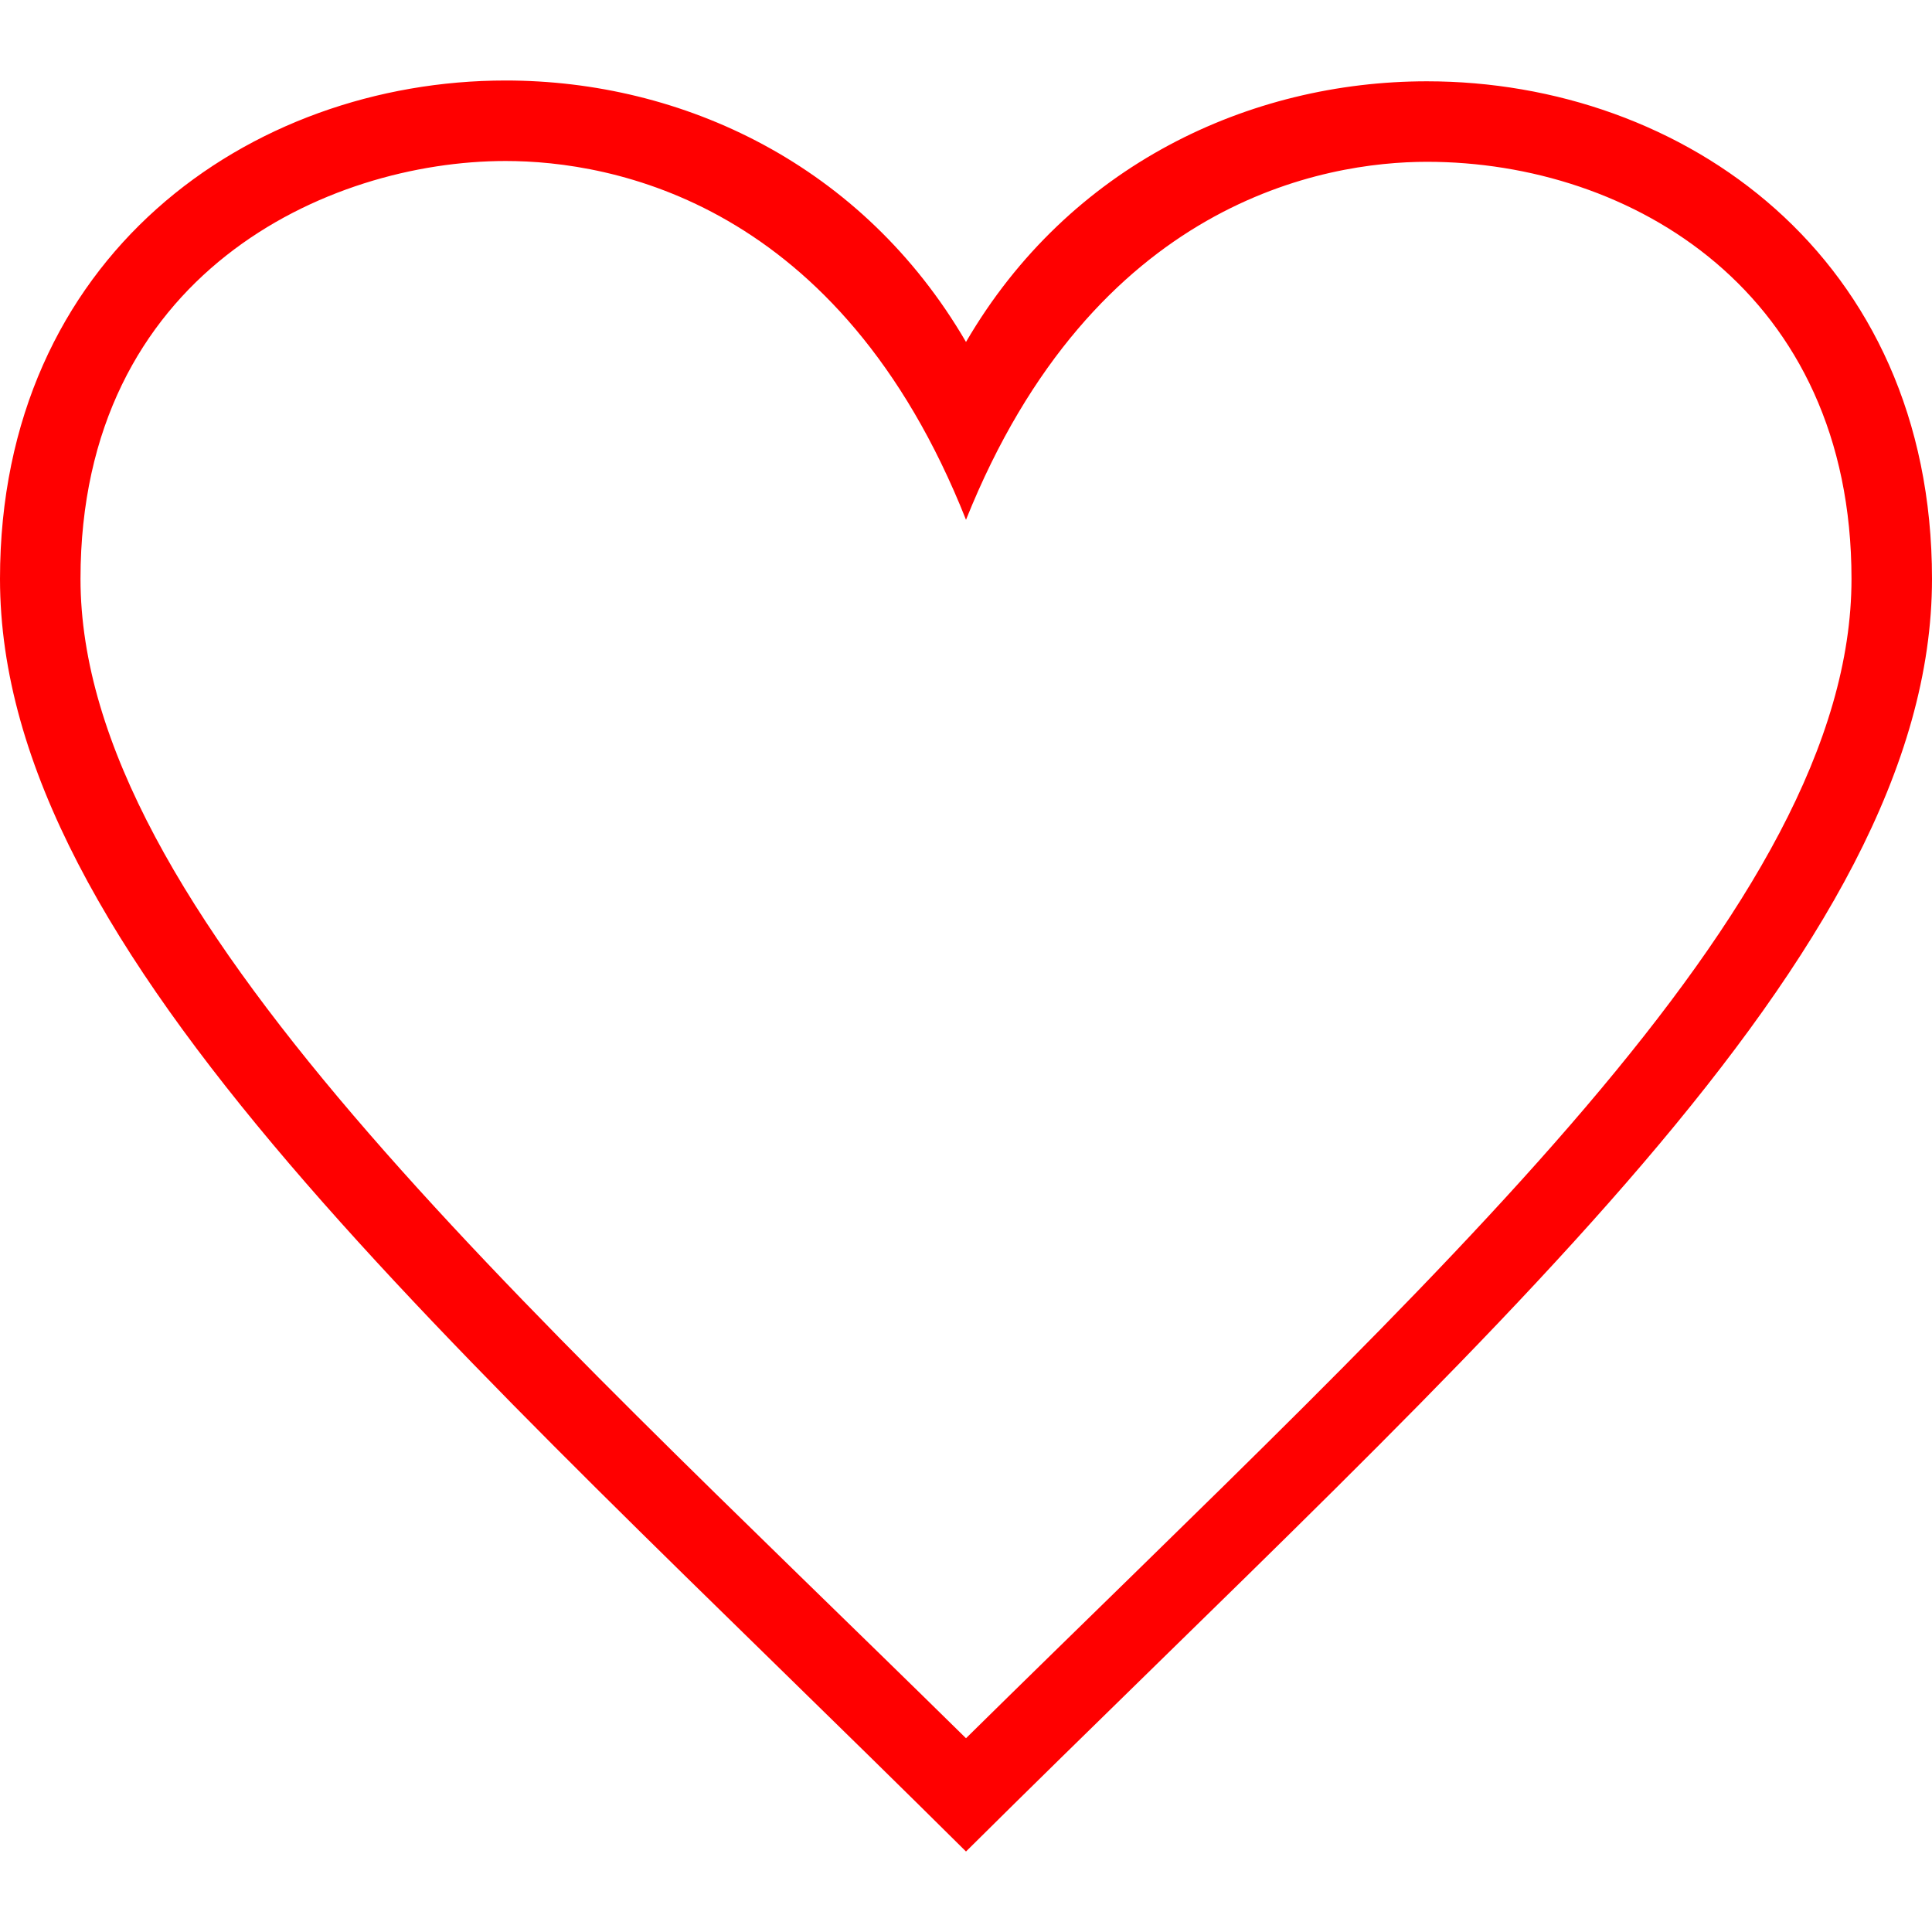
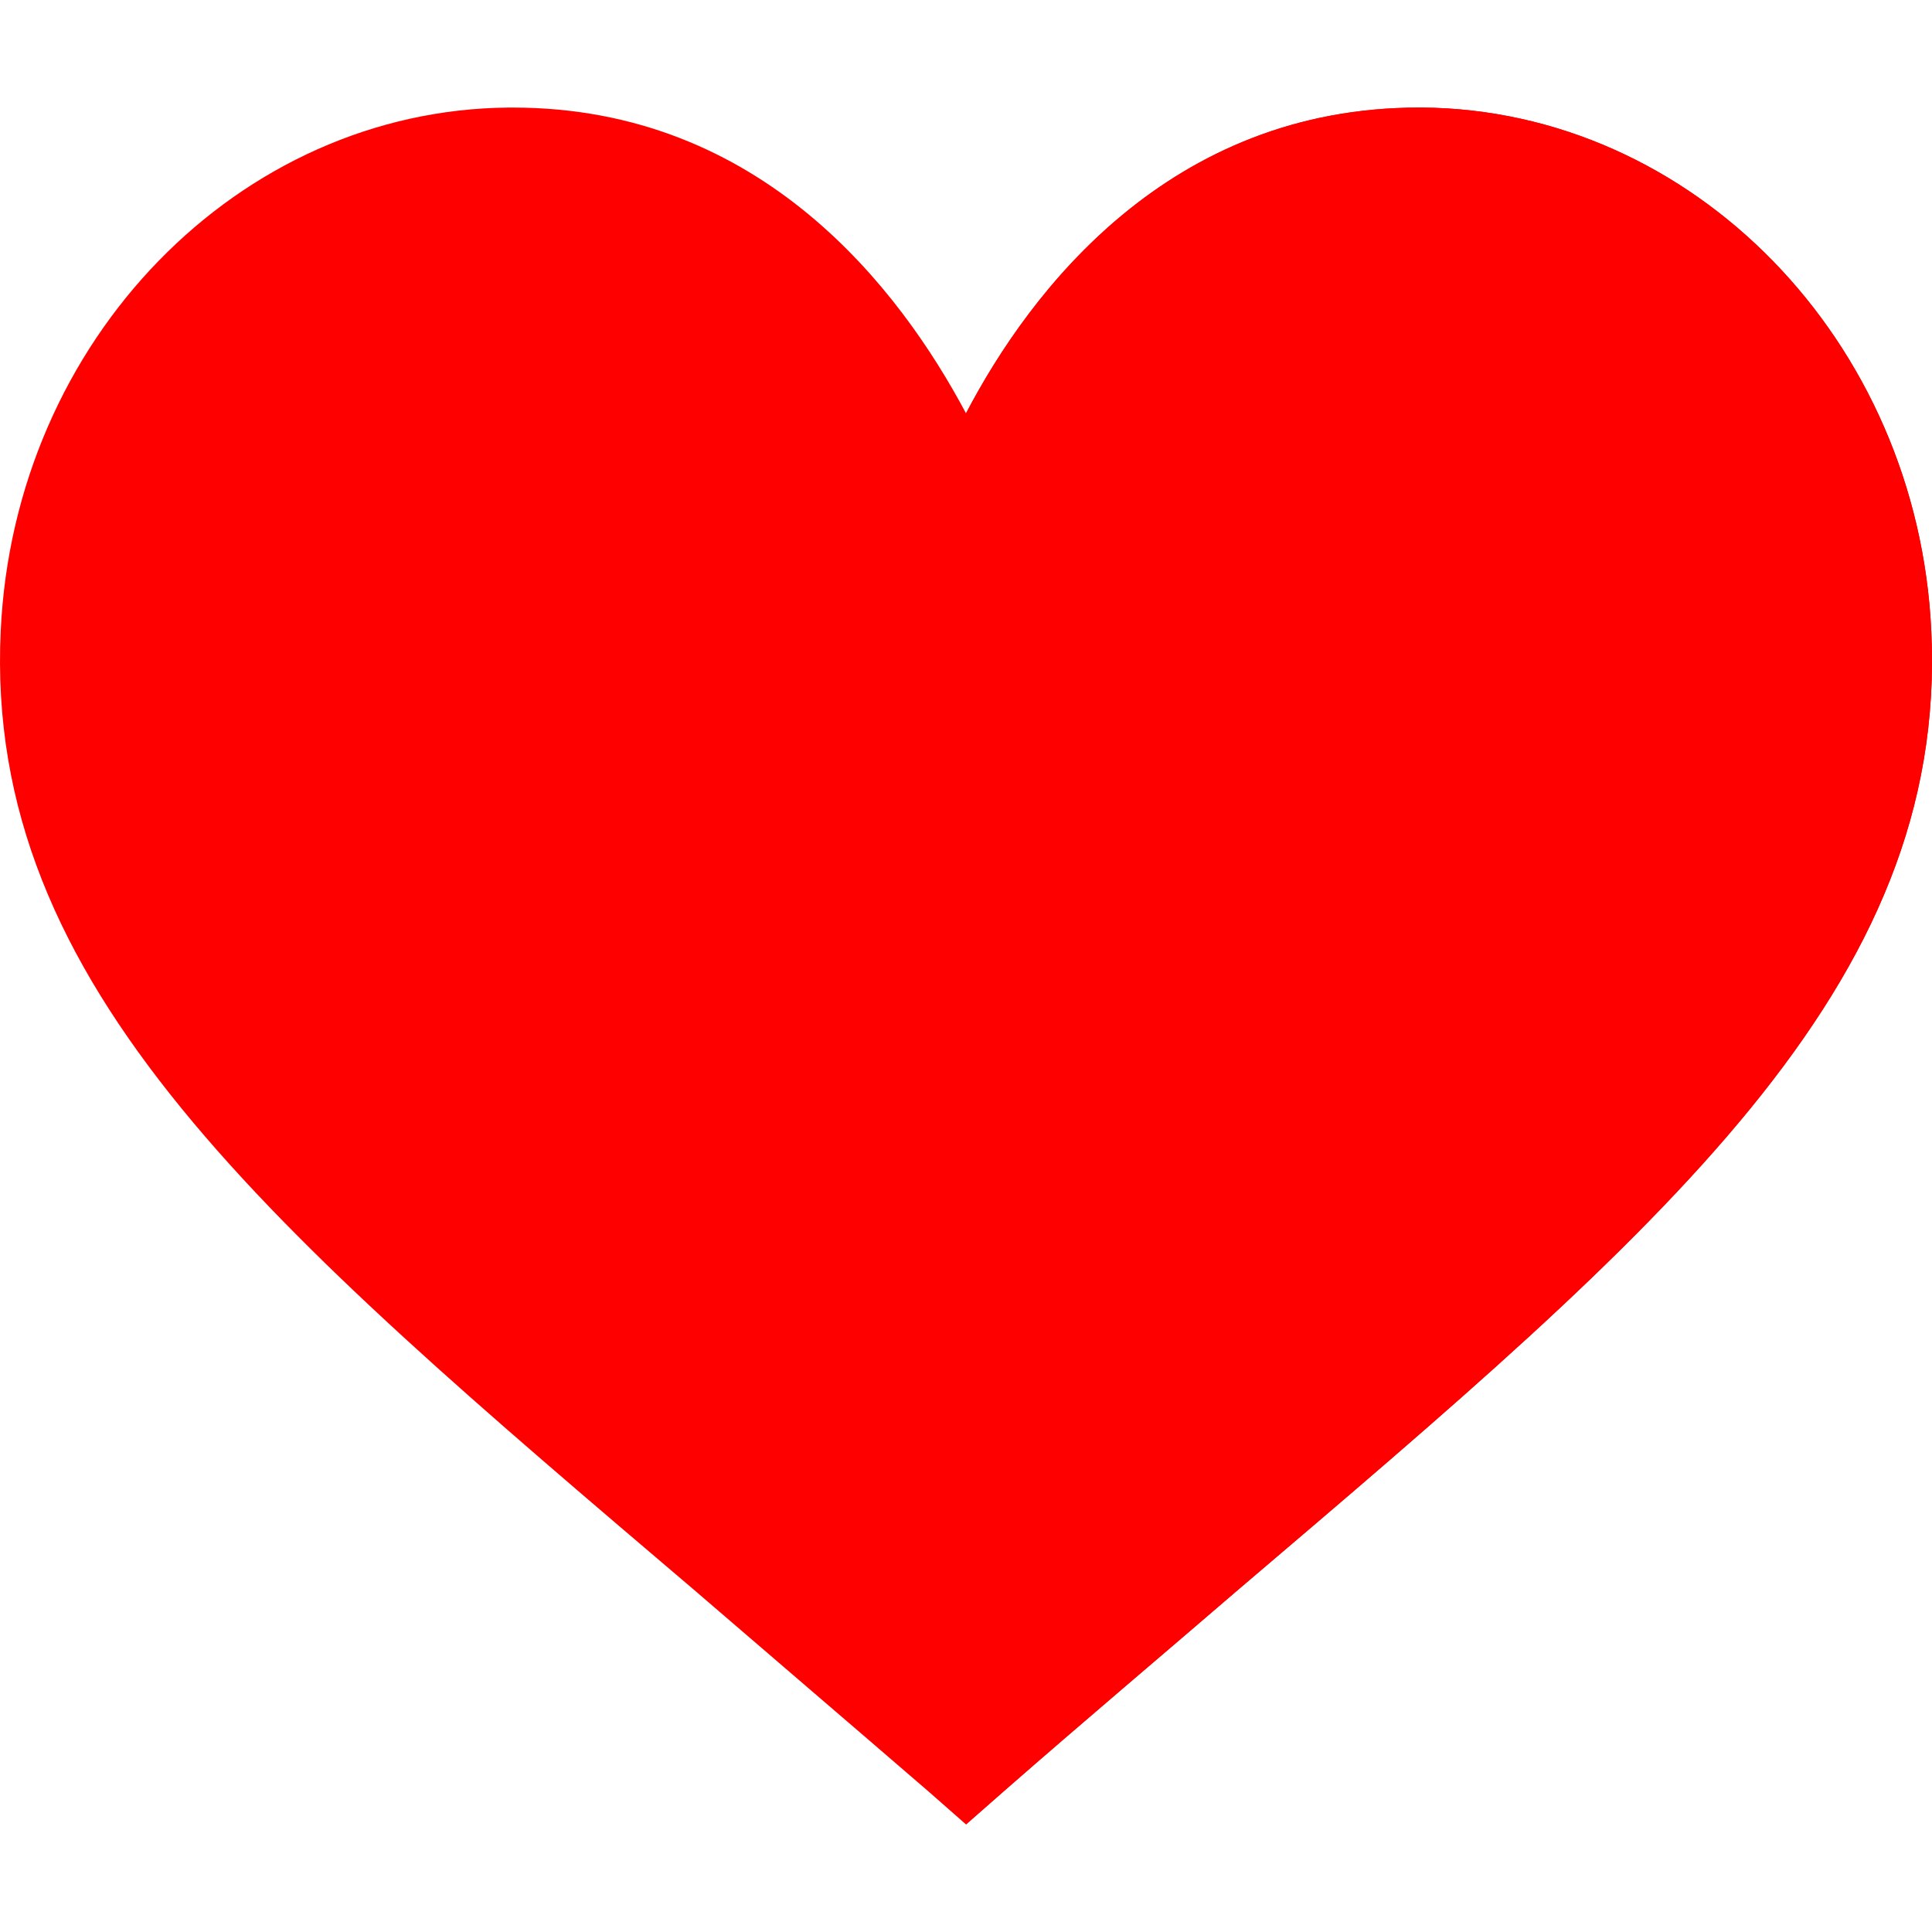
- <svg xmlns="http://www.w3.org/2000/svg" width="24" height="24" fill="red" fill-rule="evenodd" clip-rule="evenodd">
-   <path d="M12 21.593c-5.63-5.539-11-10.297-11-14.402 0-3.791 3.068-5.191 5.281-5.191 1.312 0 4.151.501 5.719 4.457 1.59-3.968 4.464-4.447 5.726-4.447 2.54 0 5.274 1.621 5.274 5.181 0 4.069-5.136 8.625-11 14.402m5.726-20.583c-2.203 0-4.446 1.042-5.726 3.238-1.285-2.206-3.522-3.248-5.719-3.248-3.183 0-6.281 2.187-6.281 6.191 0 4.661 5.571 9.429 12 15.809 6.43-6.38 12-11.148 12-15.809 0-4.011-3.095-6.181-6.274-6.181" />
+ <svg xmlns="http://www.w3.org/2000/svg" version="1.1" id="Capa_1" x="0px" y="0px" viewBox="0 0 512 512" style="enable-background:new 0 0 512 512;" xml:space="preserve">
+   <path style="fill:red;" d="M376.951,28.507h-0.899c-66.027,0-102.942,48.32-120.049,81.033  c-17.408-32.714-54.022-81.033-120.049-81.033h-1.199C63.324,29.108,3.792,90.032,0.191,167.164  c-4.503,94.538,70.937,158.164,183.782,254.204c19.509,16.807,40.218,34.515,62.126,53.423l9.905,8.703l9.905-8.703  c21.608-18.908,42.617-36.616,62.126-53.423c112.844-96.04,188.278-159.666,183.775-254.204  C508.206,90.031,448.381,29.107,376.951,28.507z" />
+   <path style="fill: red;" d="M511.808,167.164c4.503,94.538-70.93,158.164-183.775,254.204  c-19.509,16.807-40.518,34.515-62.126,53.423l-9.905,8.703V109.54c17.107-32.714,54.022-81.033,120.049-81.033h0.899  C448.381,29.107,508.206,90.031,511.808,167.164z" />
+   <g>
+ </g>
+   <g>
+ </g>
+   <g>
+ </g>
+   <g>
+ </g>
+   <g>
+ </g>
+   <g>
+ </g>
+   <g>
+ </g>
+   <g>
+ </g>
+   <g>
+ </g>
+   <g>
+ </g>
+   <g>
+ </g>
+   <g>
+ </g>
+   <g>
+ </g>
+   <g>
+ </g>
+   <g>
+ </g>
</svg>
